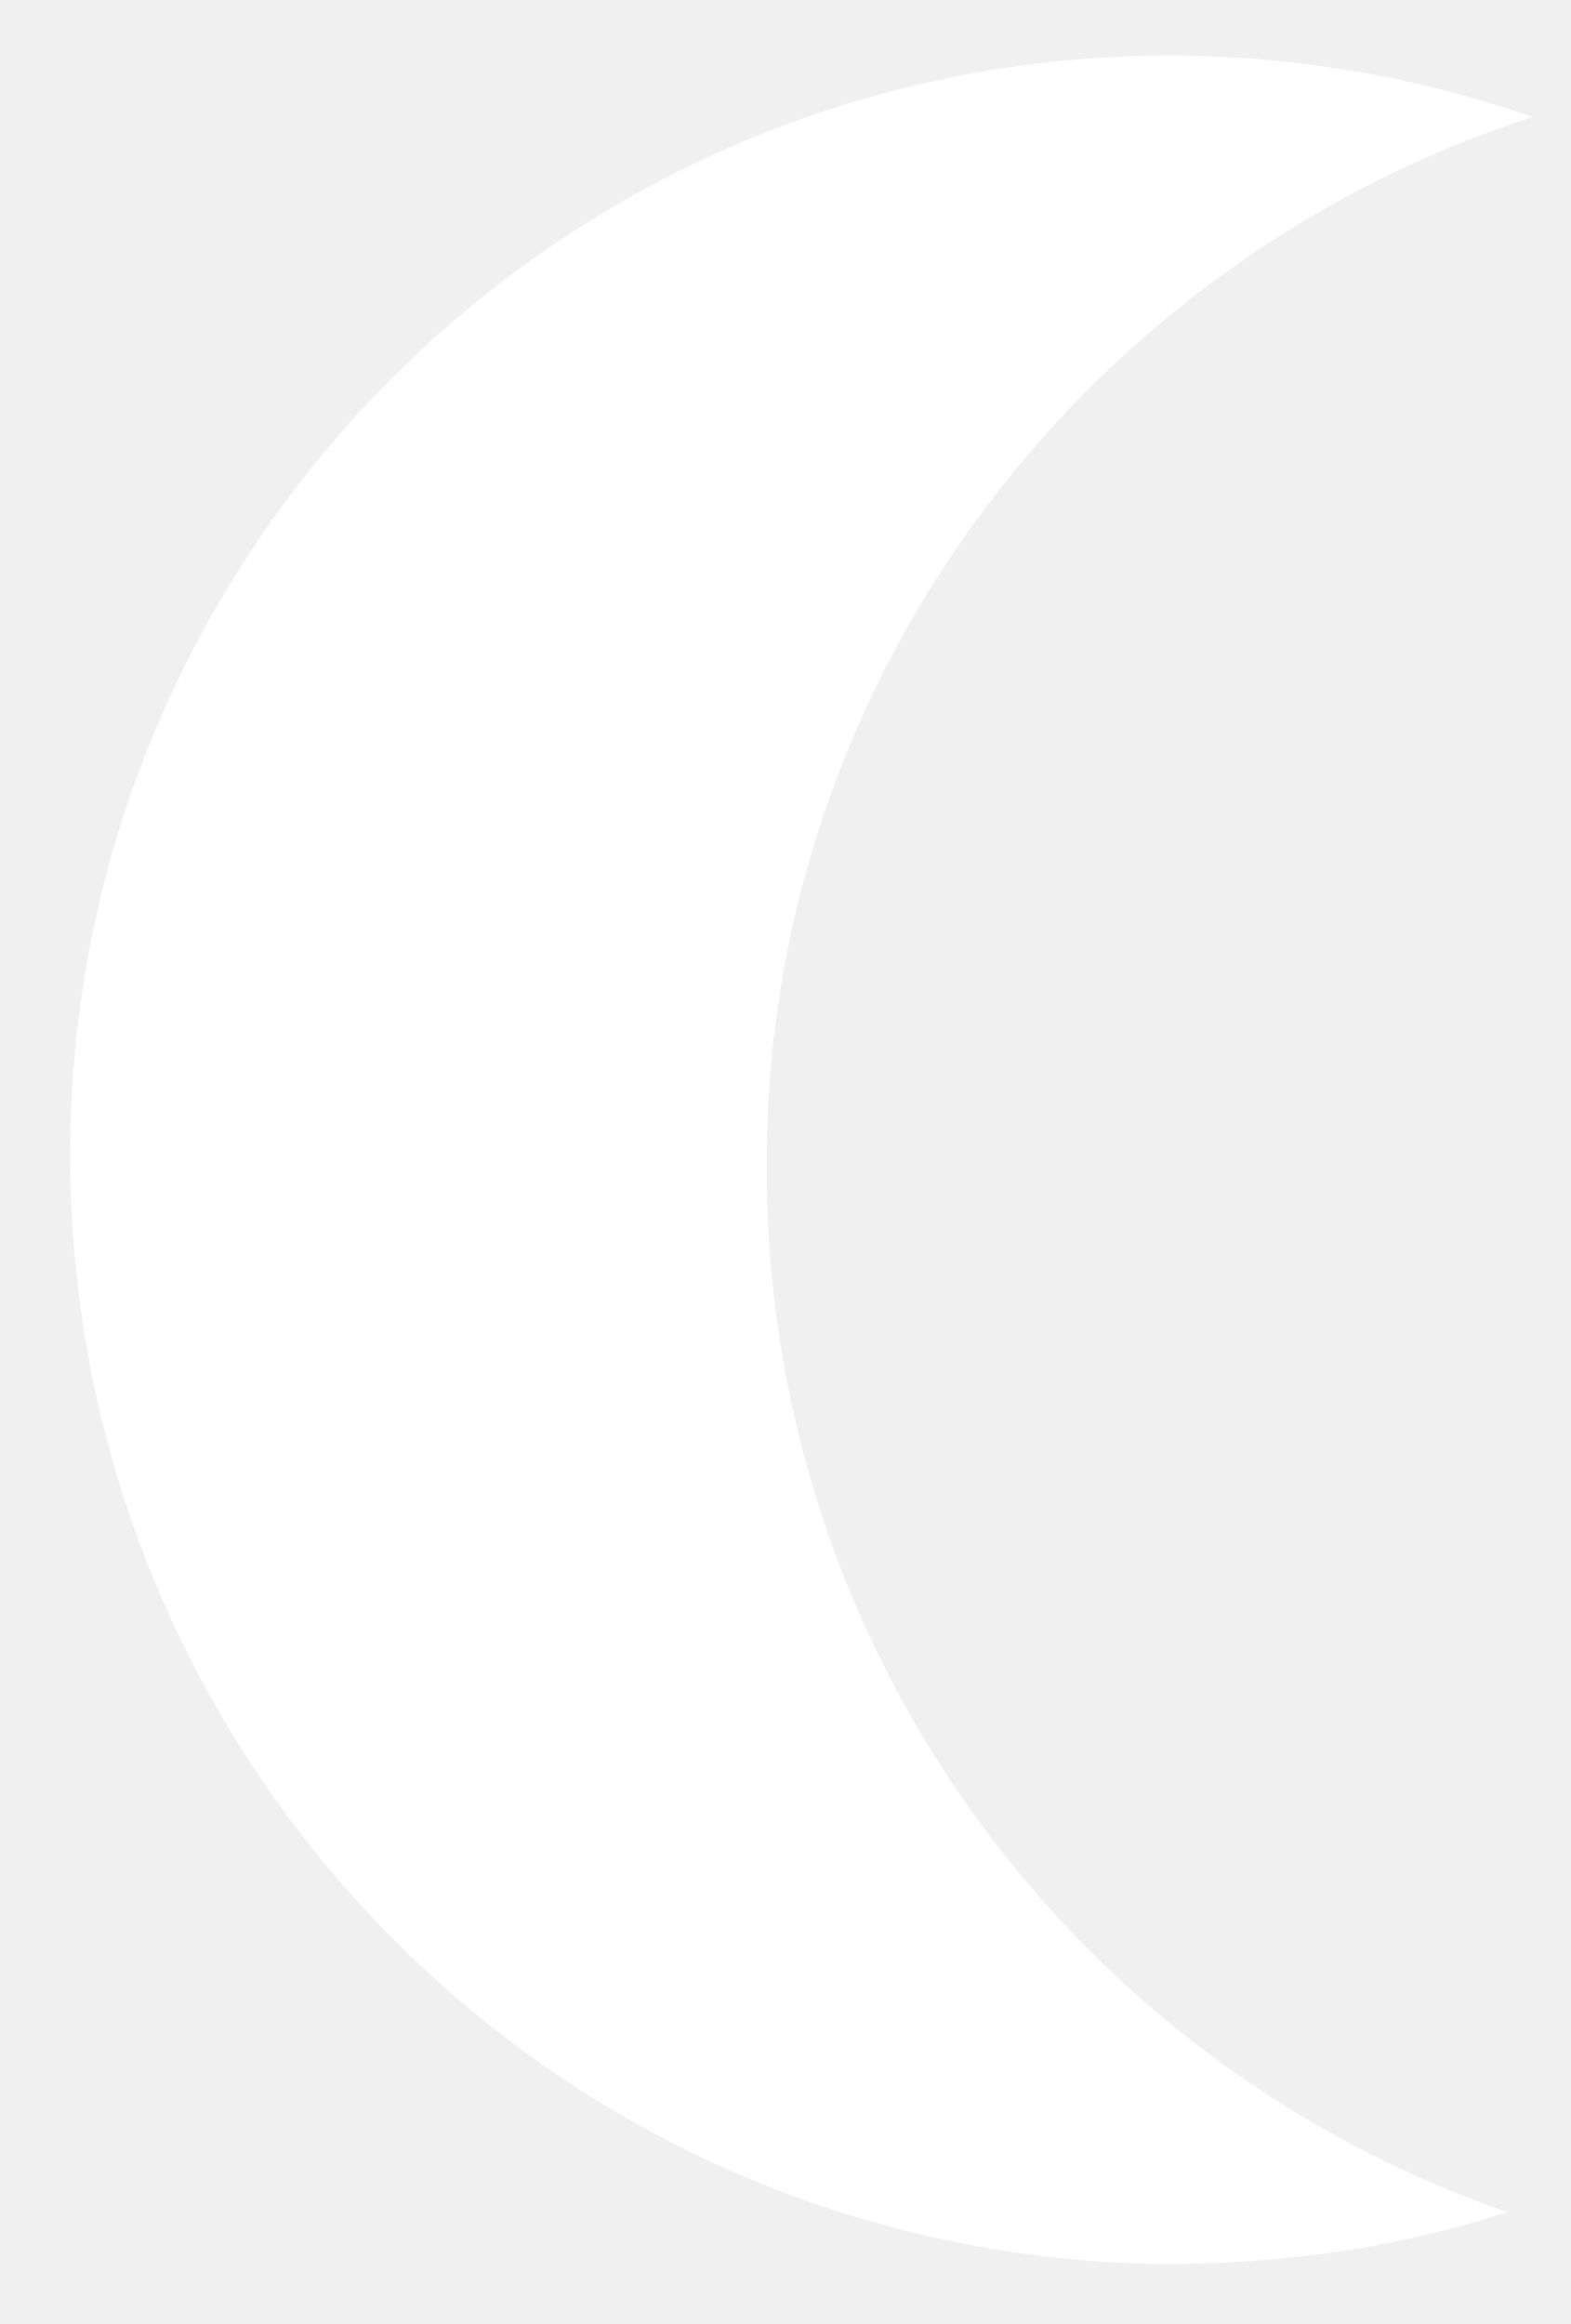
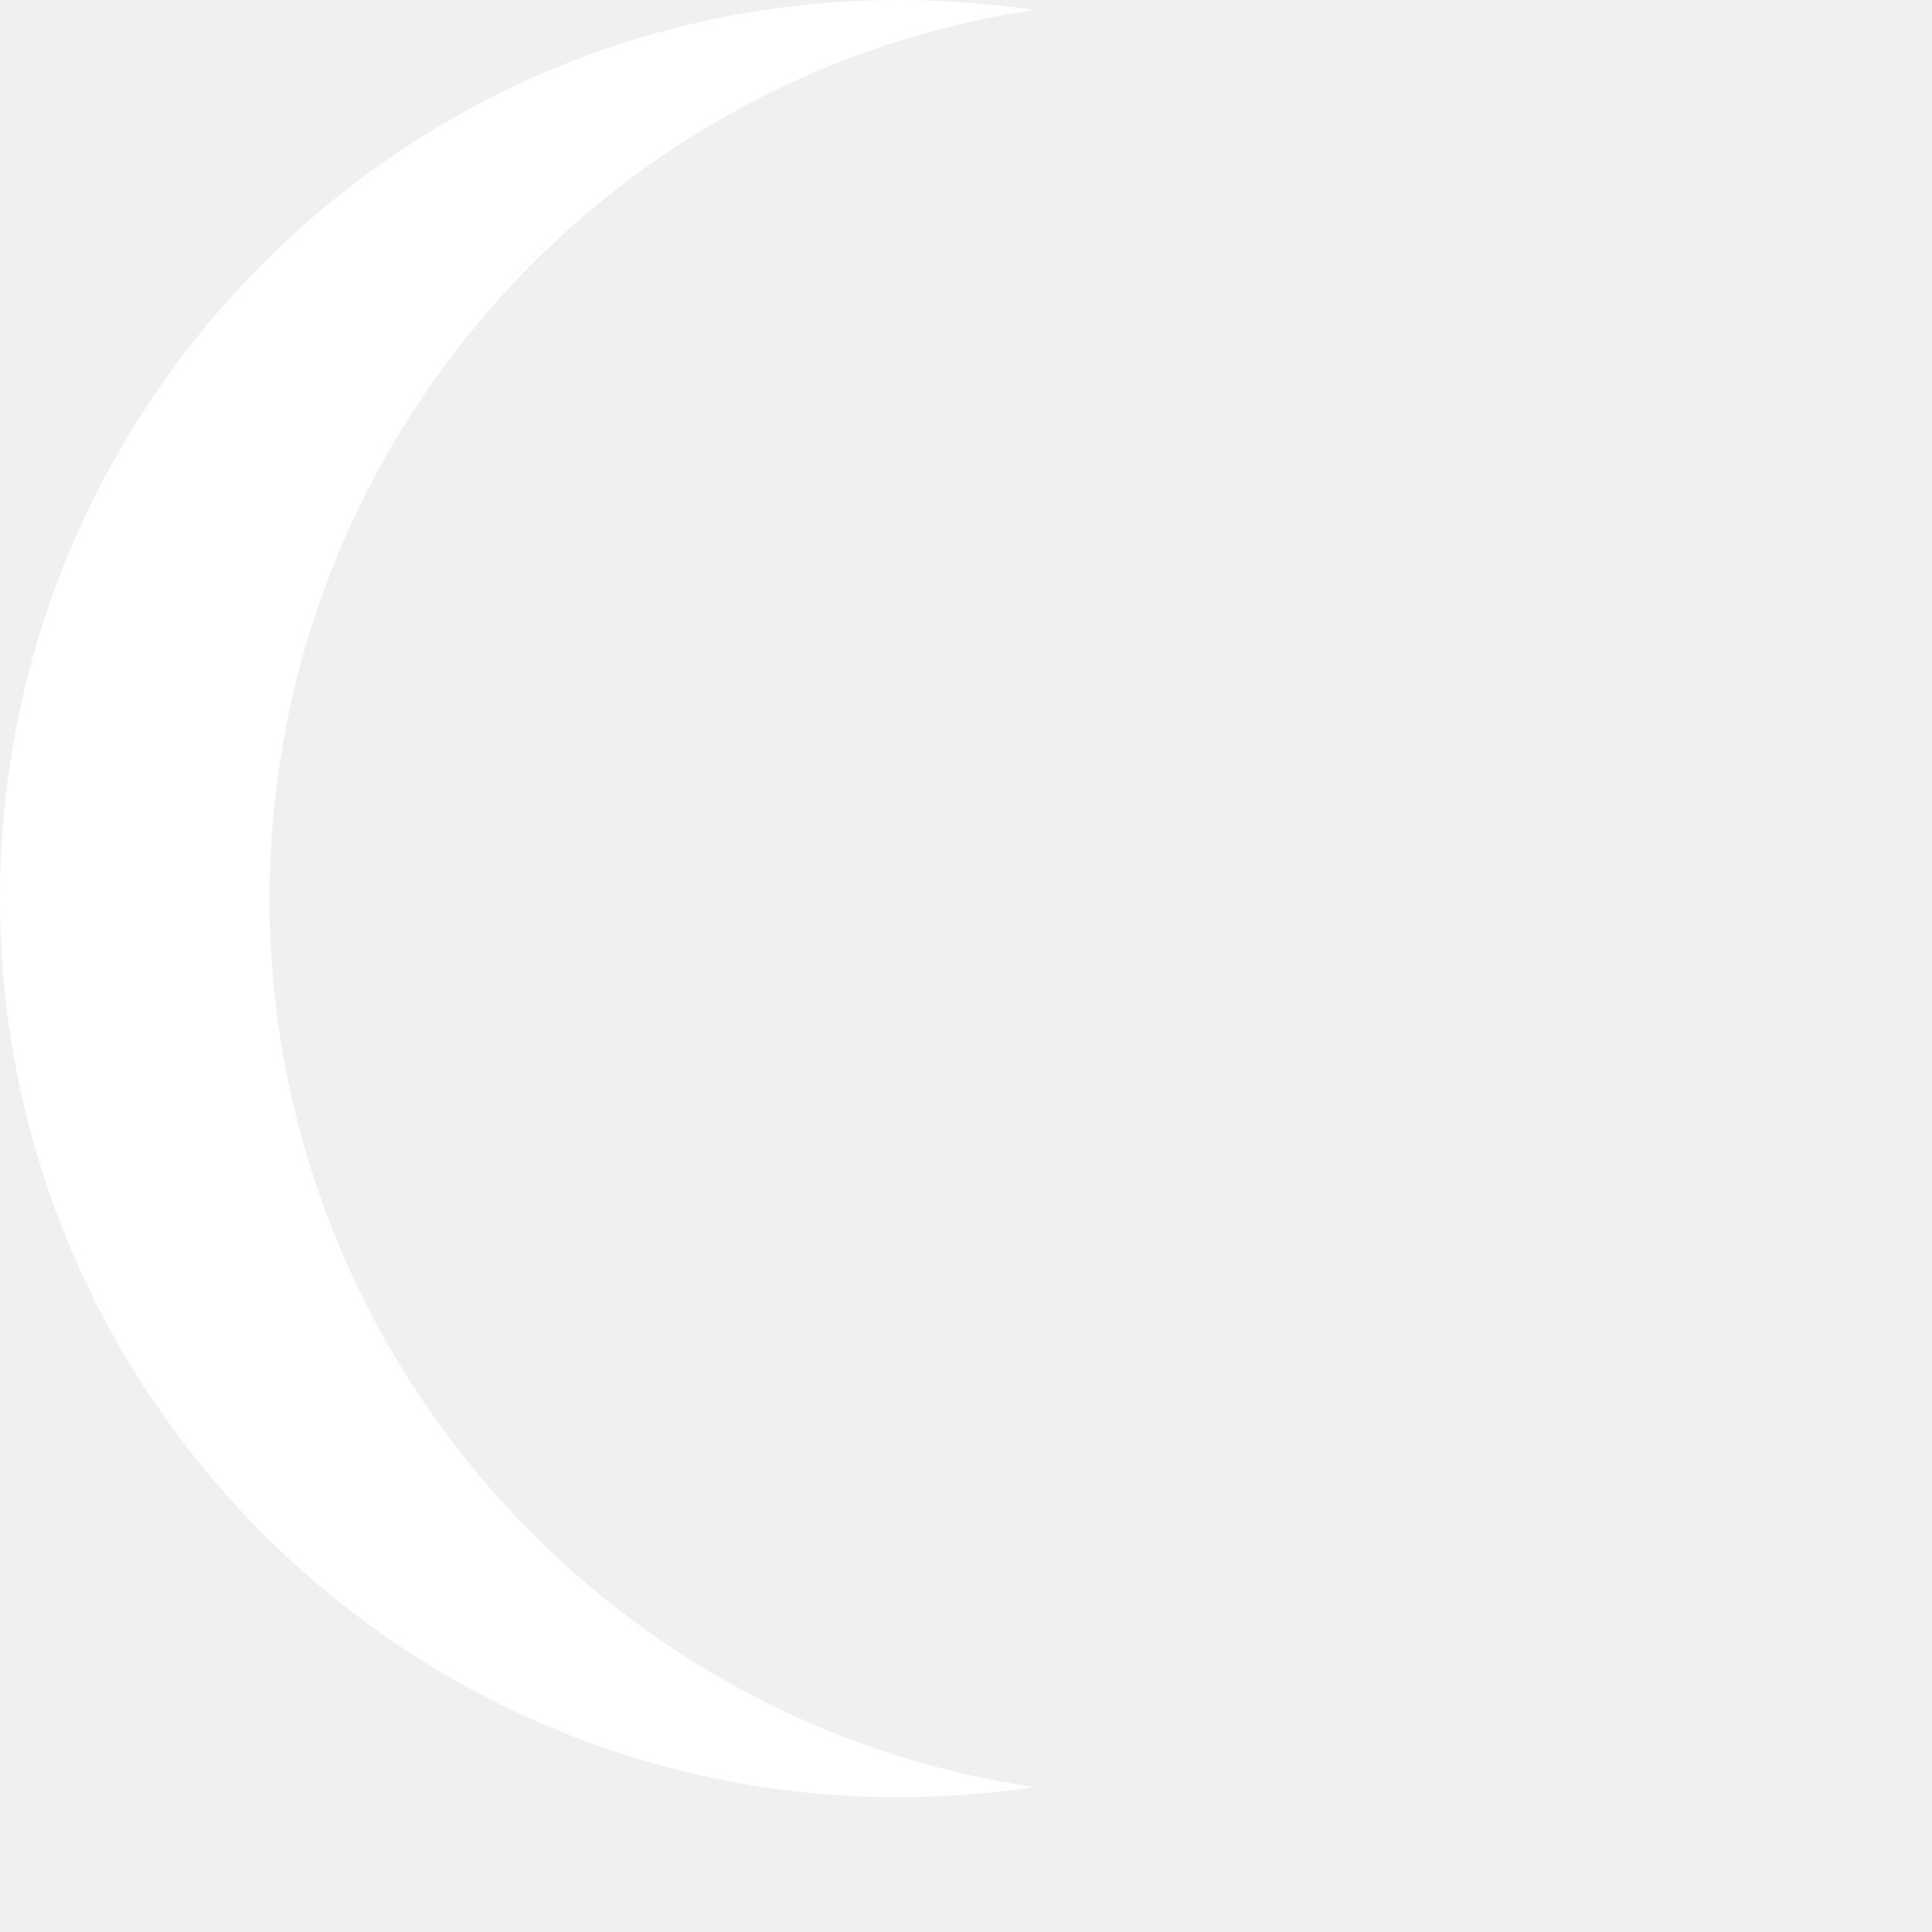
- <svg xmlns="http://www.w3.org/2000/svg" width="25" height="37" overflow="hidden">
-   <defs>
-     <clipPath id="clip0">
-       <path d="M616 343 641 343 641 380 616 380Z" fill-rule="evenodd" clip-rule="evenodd" />
-     </clipPath>
-   </defs>
-   <g clip-path="url(#clip0)" transform="translate(-616 -343)">
-     <path d="M634.438 379.046C636.393 379.055 638.267 378.786 639.997 378.218 633.043 375.816 628.109 369.174 628.207 361.377 628.263 353.601 633.463 347.093 640.403 344.863 638.691 344.263 636.784 343.915 634.872 343.885 625.163 343.757 617.203 351.54 617.118 361.228 617.032 370.916 624.709 378.875 634.438 379.046Z" fill="#FFFFFF" fill-rule="evenodd" />
+ <svg xmlns="http://www.w3.org/2000/svg" viewBox="0 0 43 43" overflow="hidden">
+   <g>
+     <path d="M23 39.776C22.021 39.924 21.02 40 20 40 8.954 40 0 31.046 0 20 0 8.954 8.954 0 20 0 21.02 0 22.021 0.076 23 0.224 13.377 1.671 6 9.974 6 20 6 30.026 13.377 38.329 23 39.776Z" fill="#FFFFFF" />
  </g>
</svg>
